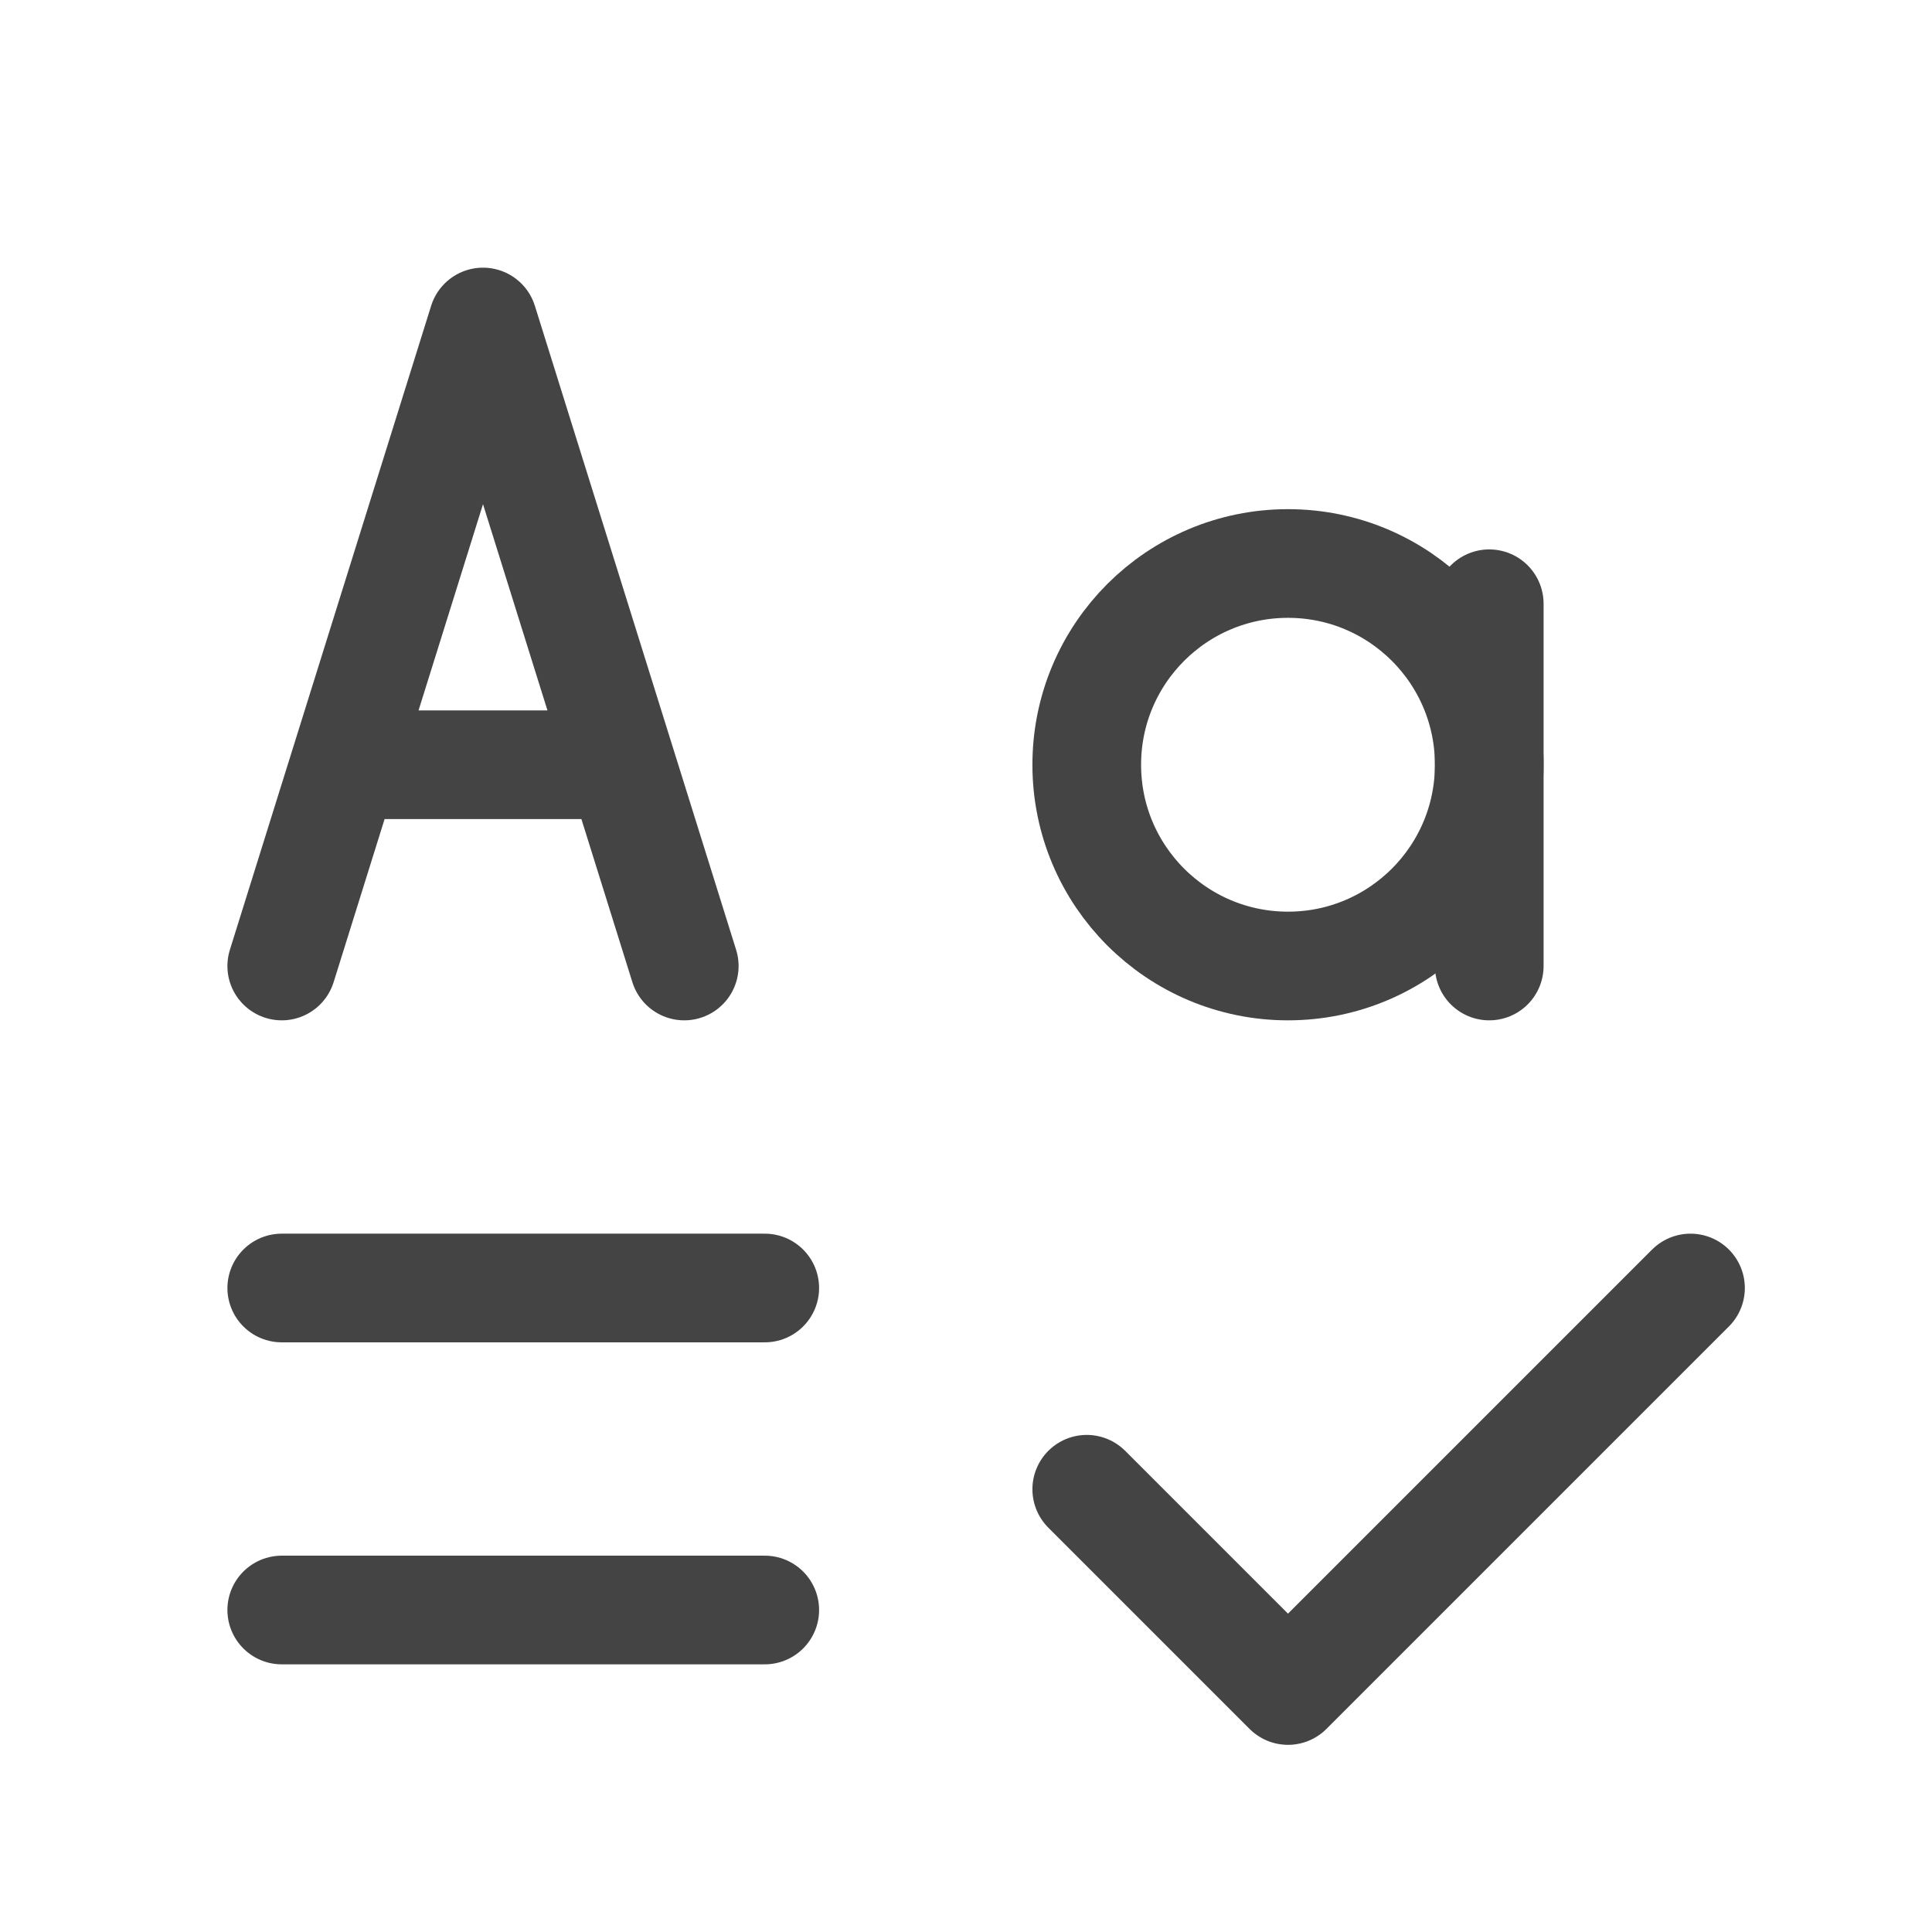
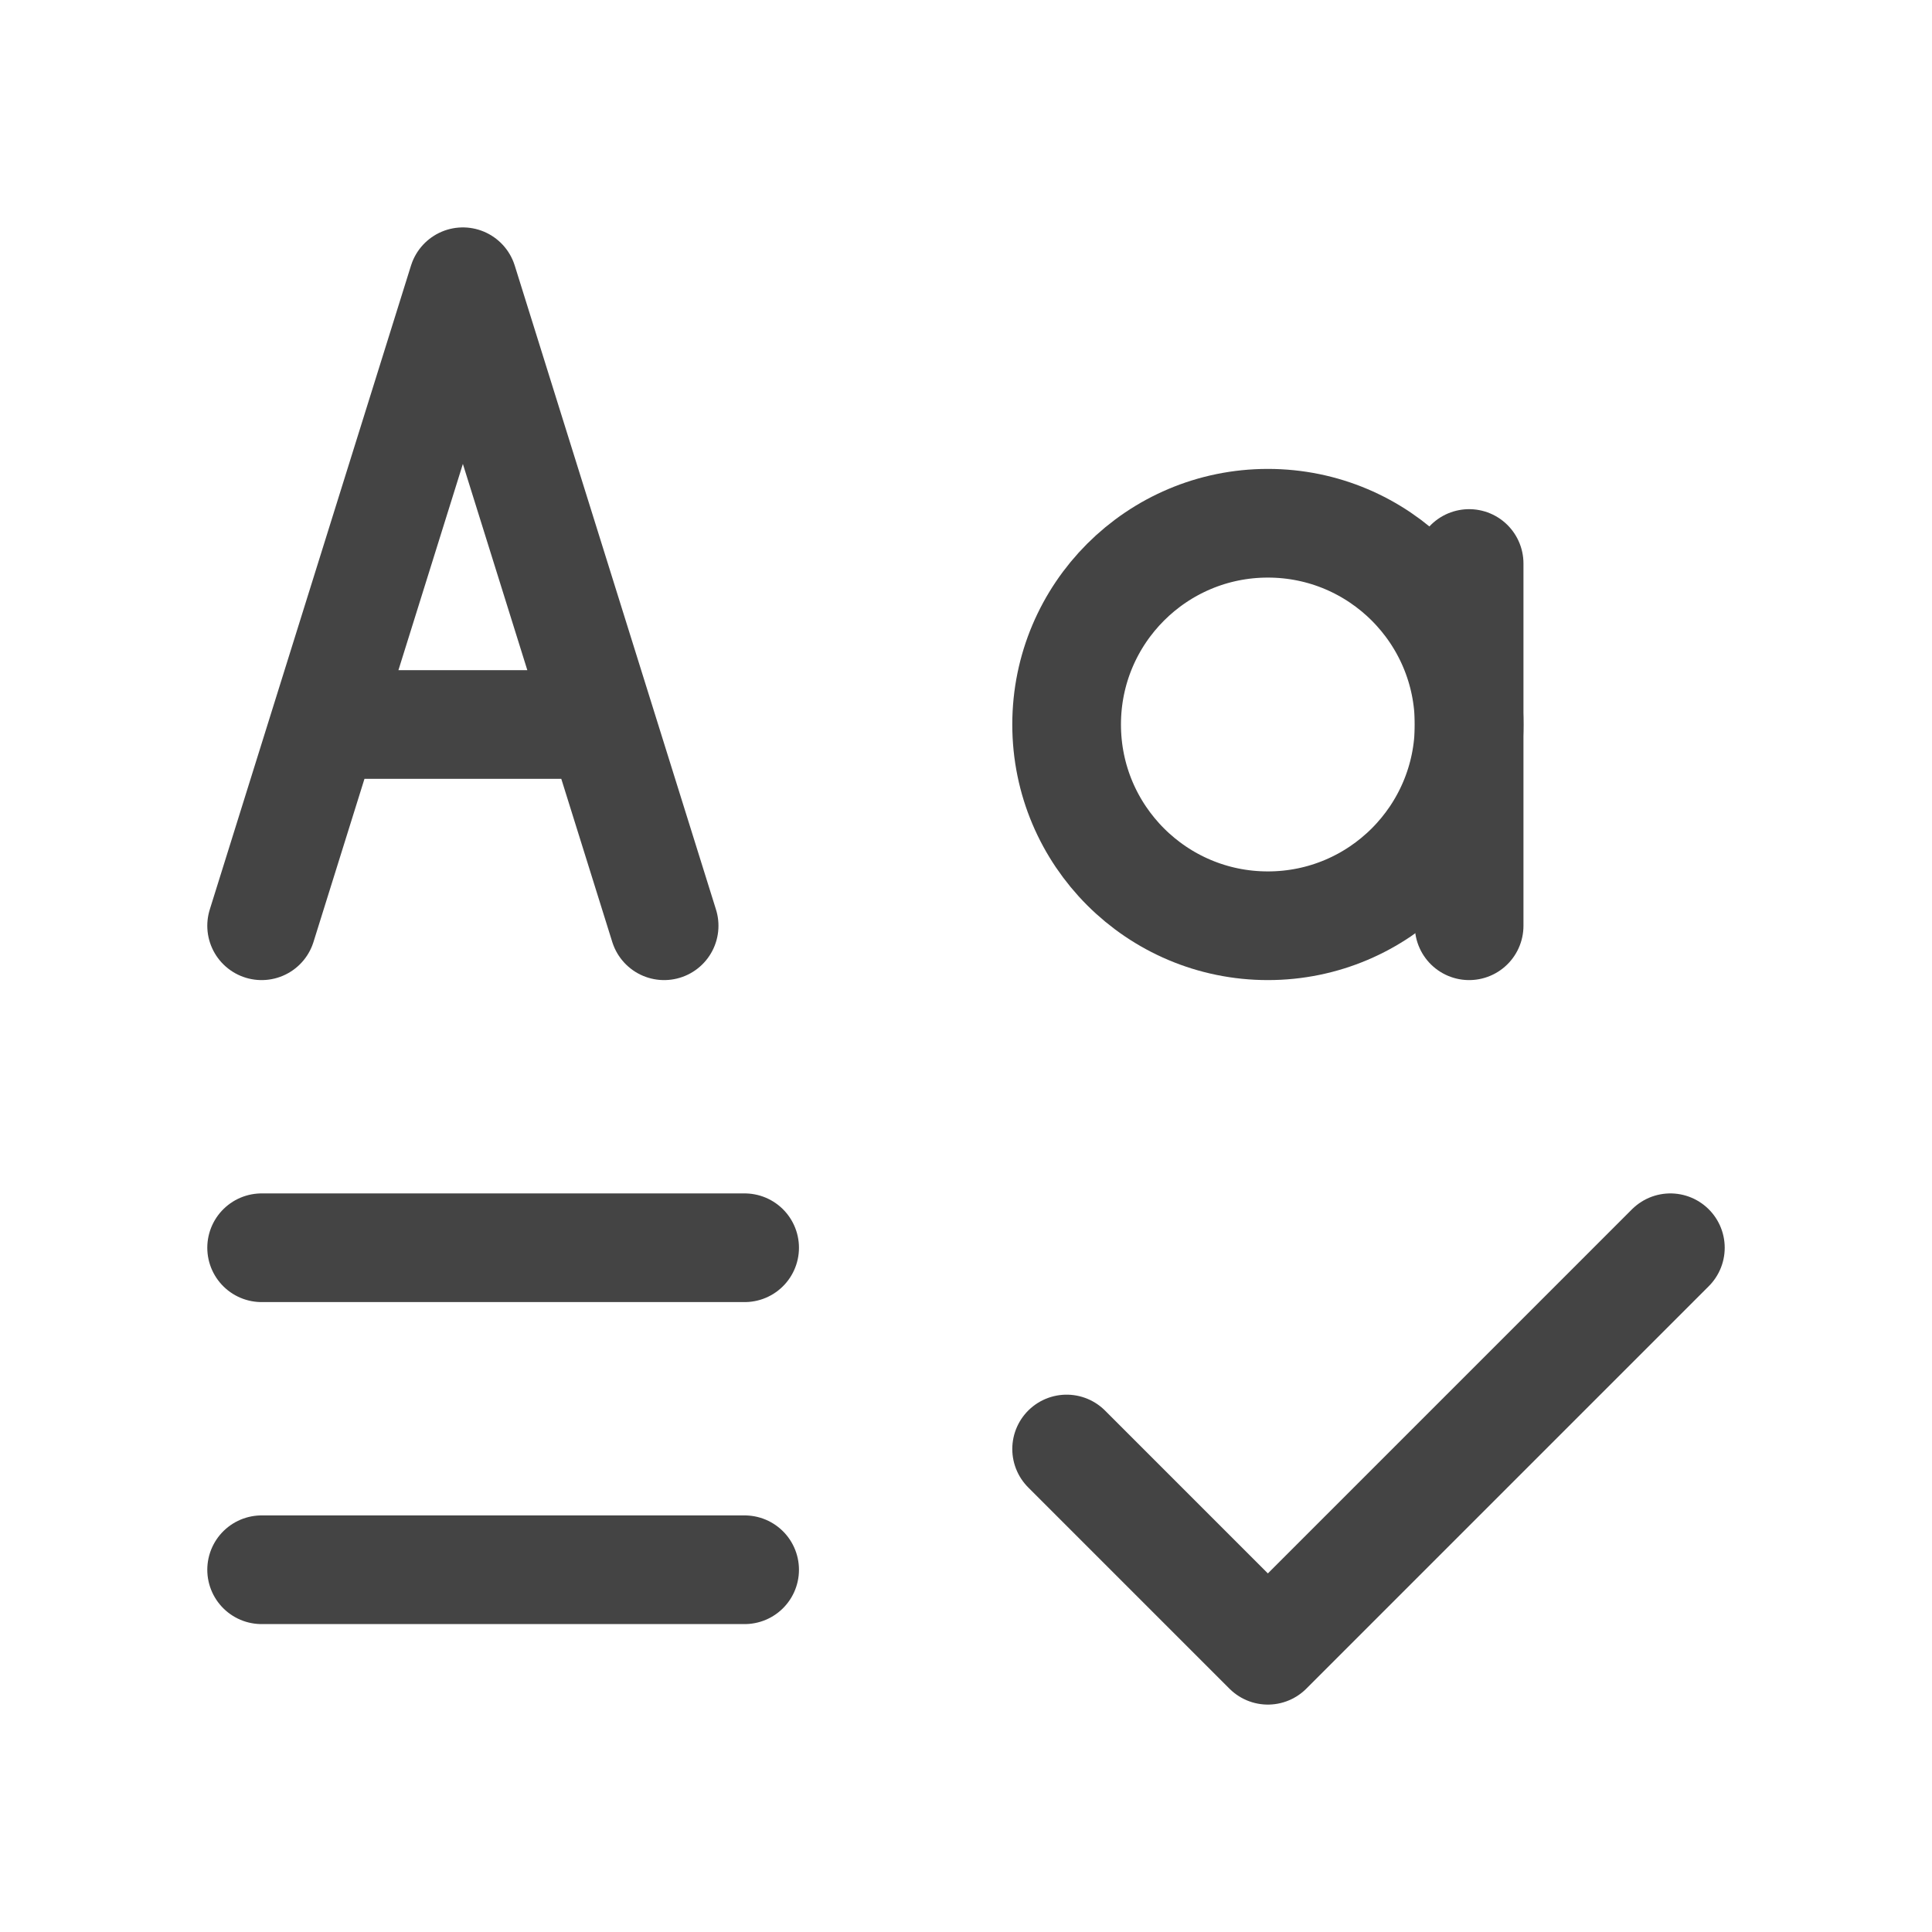
<svg xmlns="http://www.w3.org/2000/svg" width="384" height="384" viewBox="0 0 24 24">
-   <g fill="none" stroke="#444444" stroke-width="1.35" stroke-linecap="round" stroke-linejoin="round">
-     <path d="m3.5 12 2.5-8 2.5 8M4.3 9.5h3.4M18.5 7.5V12" />
-     <circle cx="16" cy="9.5" r="2.5" />
-     <path d="M3.5 16h6M3.5 20h6m4-1.5 2.5 2.5 5-5" />
+   <g data-role="centered-subject" data-center-shift="-0.25,-0.5" transform="translate(-0.25 -0.5)">
+     <g fill="none" stroke="#444444" stroke-width="1.35" stroke-linecap="round" stroke-linejoin="round">
+       <path d="m3.5 12 2.5-8 2.5 8M4.3 9.5h3.4M18.5 7.5V12" />
+       <circle cx="16" cy="9.5" r="2.5" />
+       <path d="M3.5 16h6M3.5 20h6m4-1.5 2.5 2.5 5-5" />
+     </g>
  </g>
</svg>
